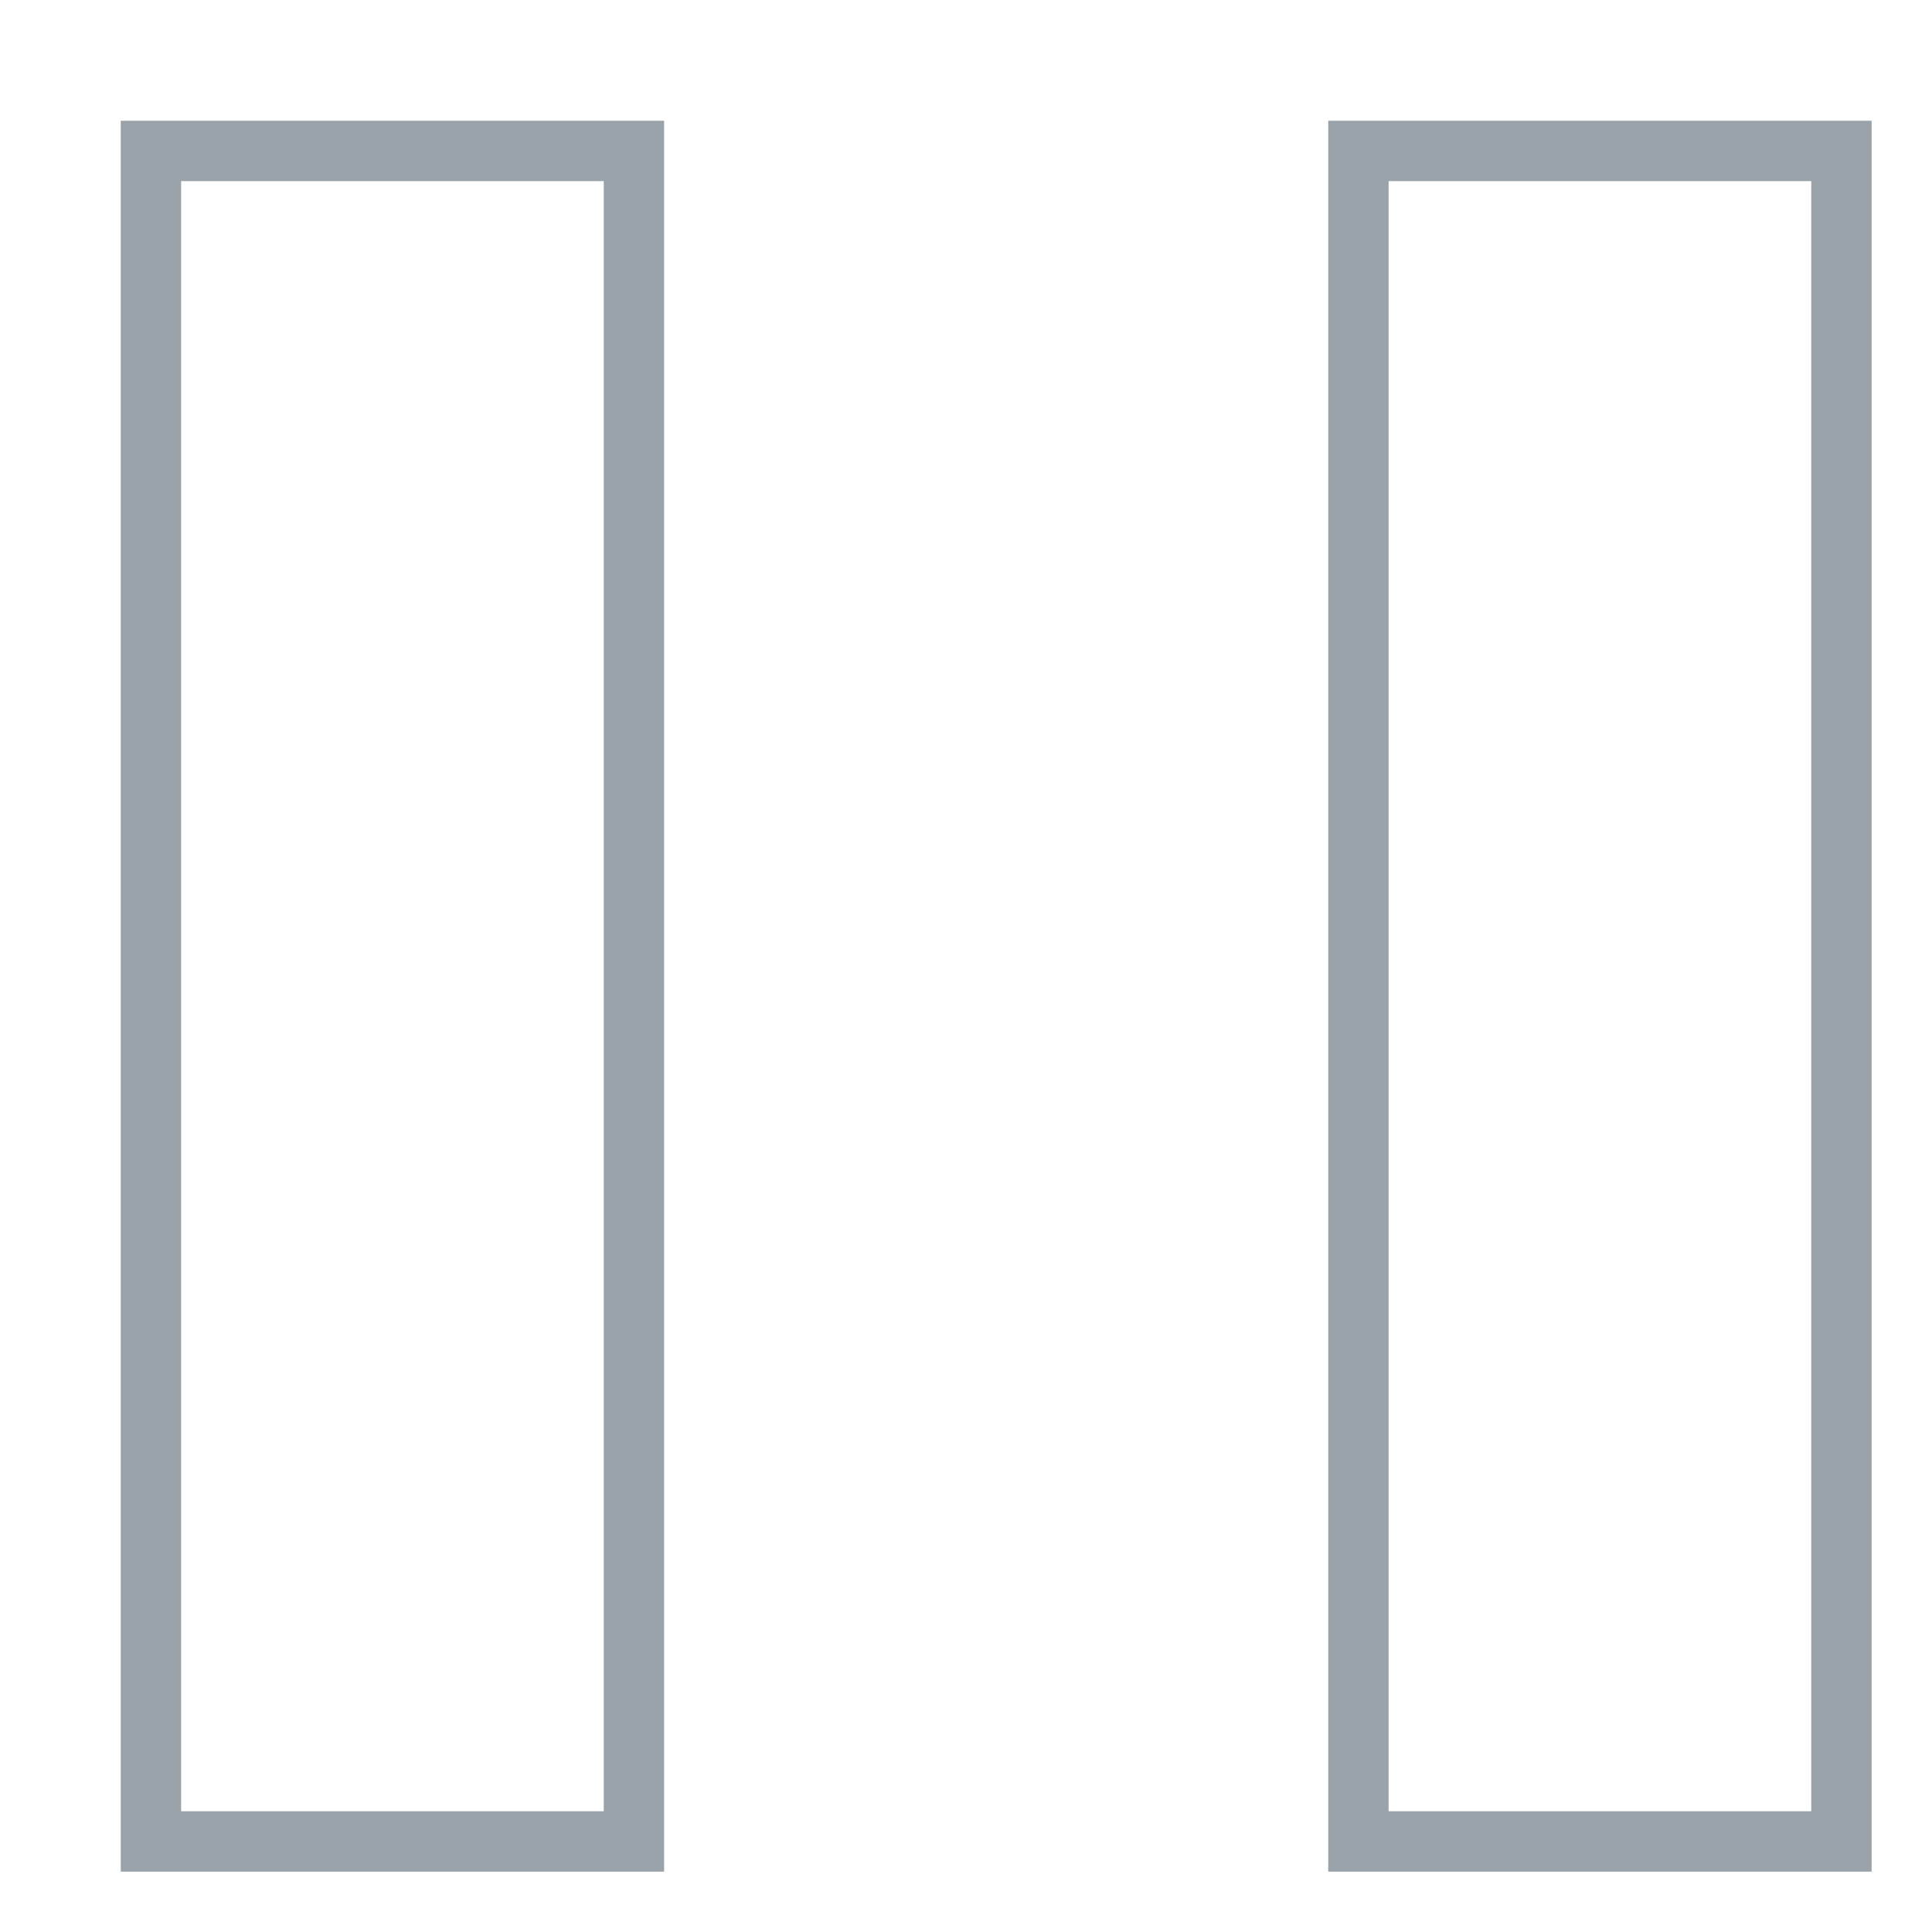
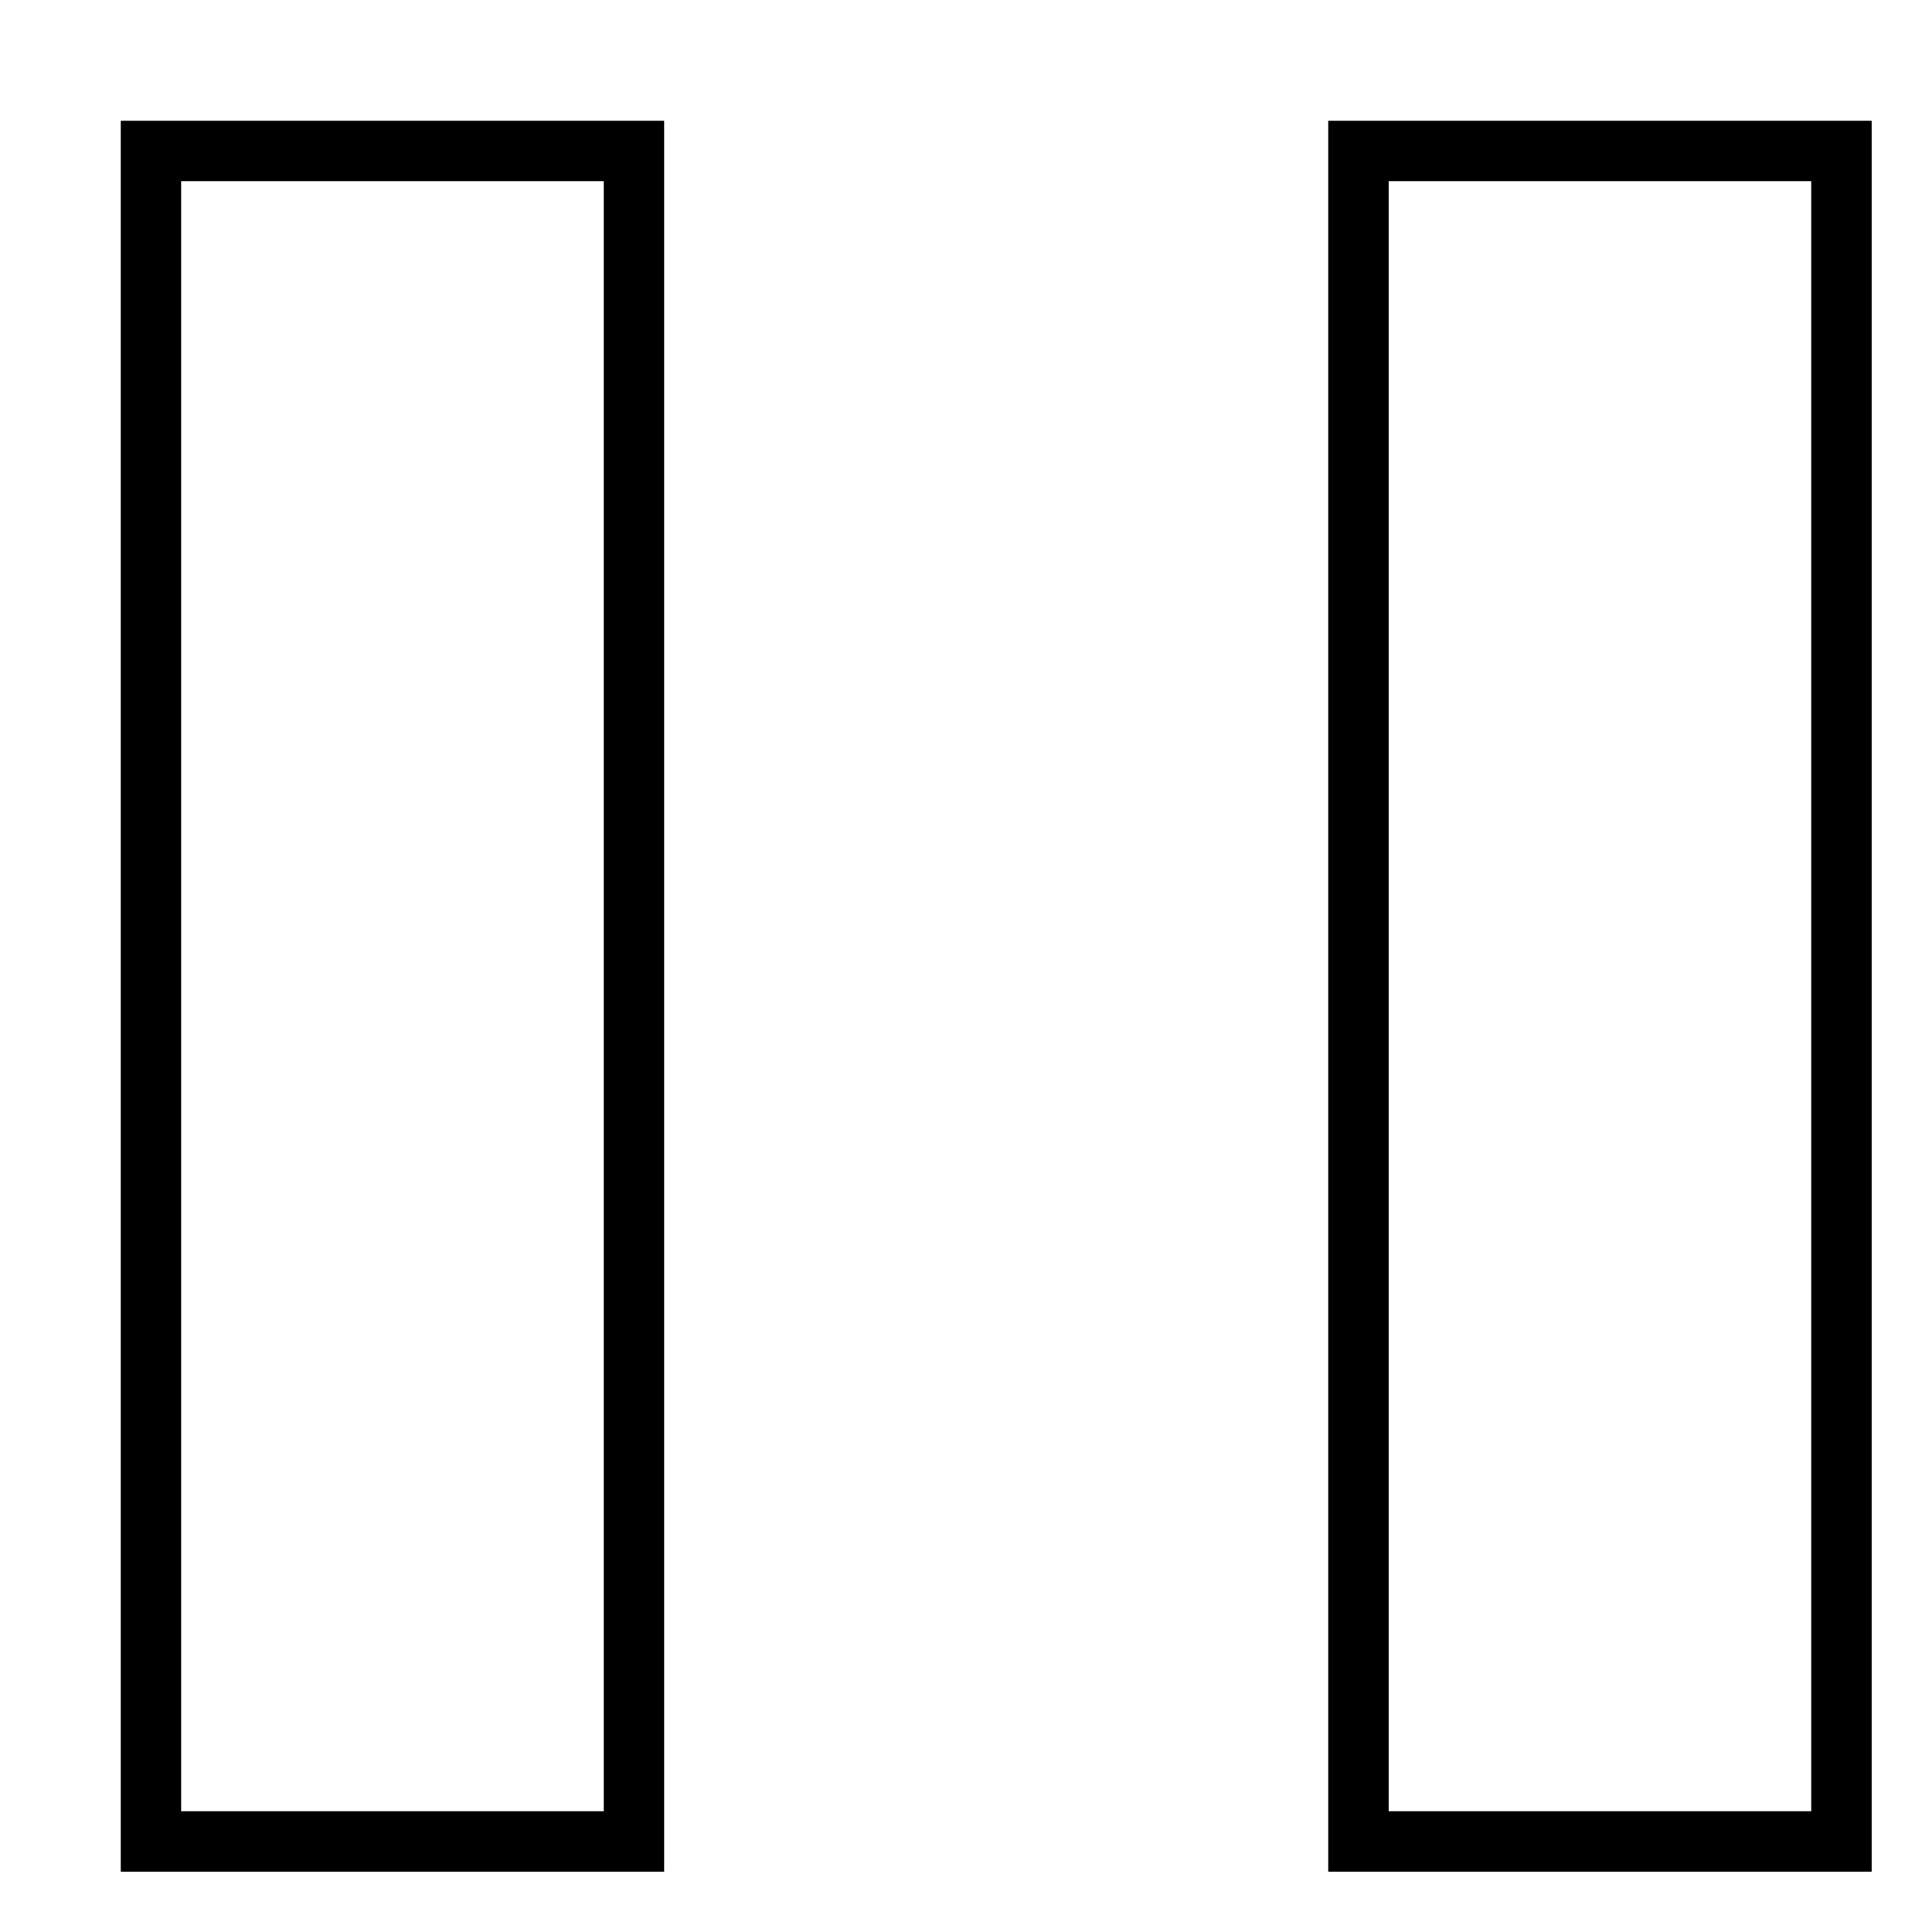
<svg xmlns="http://www.w3.org/2000/svg" width="32" height="32" viewBox="0 0 32 32">
-   <g stroke-linecap="square" stroke-linejoin="miter" stroke-width="1" transform="translate(0.5 0.5)" fill="#9ba3aa" stroke="#9ba3aa">
-     <rect x="2" y="2" width="8" height="28" fill="none" stroke="#9ba3aa" stroke-miterlimit="10" />
+   <g stroke-linecap="square" stroke-linejoin="miter" stroke-width="1" transform="translate(0.5 0.5)" fill="currentColor" stroke="currentColor">
+     <rect x="2" y="2" width="8" height="28" fill="none" stroke="currentColor" stroke-miterlimit="10" />
    <rect data-color="color-2" x="22" y="2" width="8" height="28" fill="none" stroke-miterlimit="10" />
  </g>
</svg>
